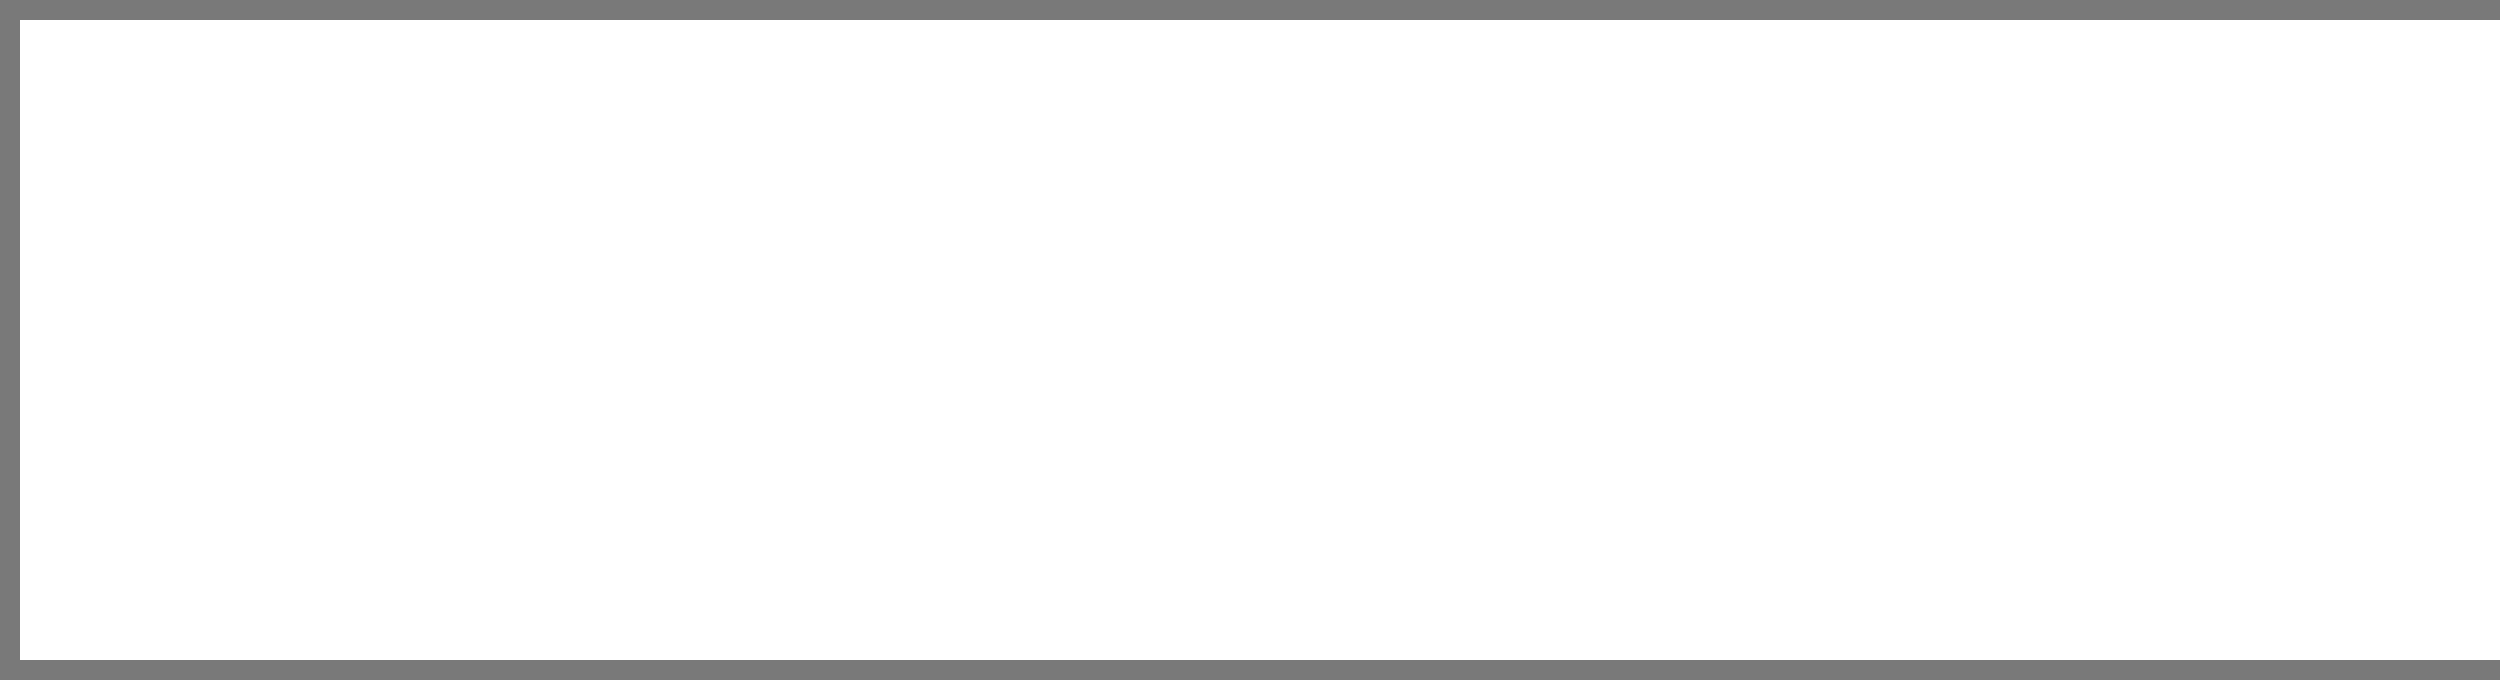
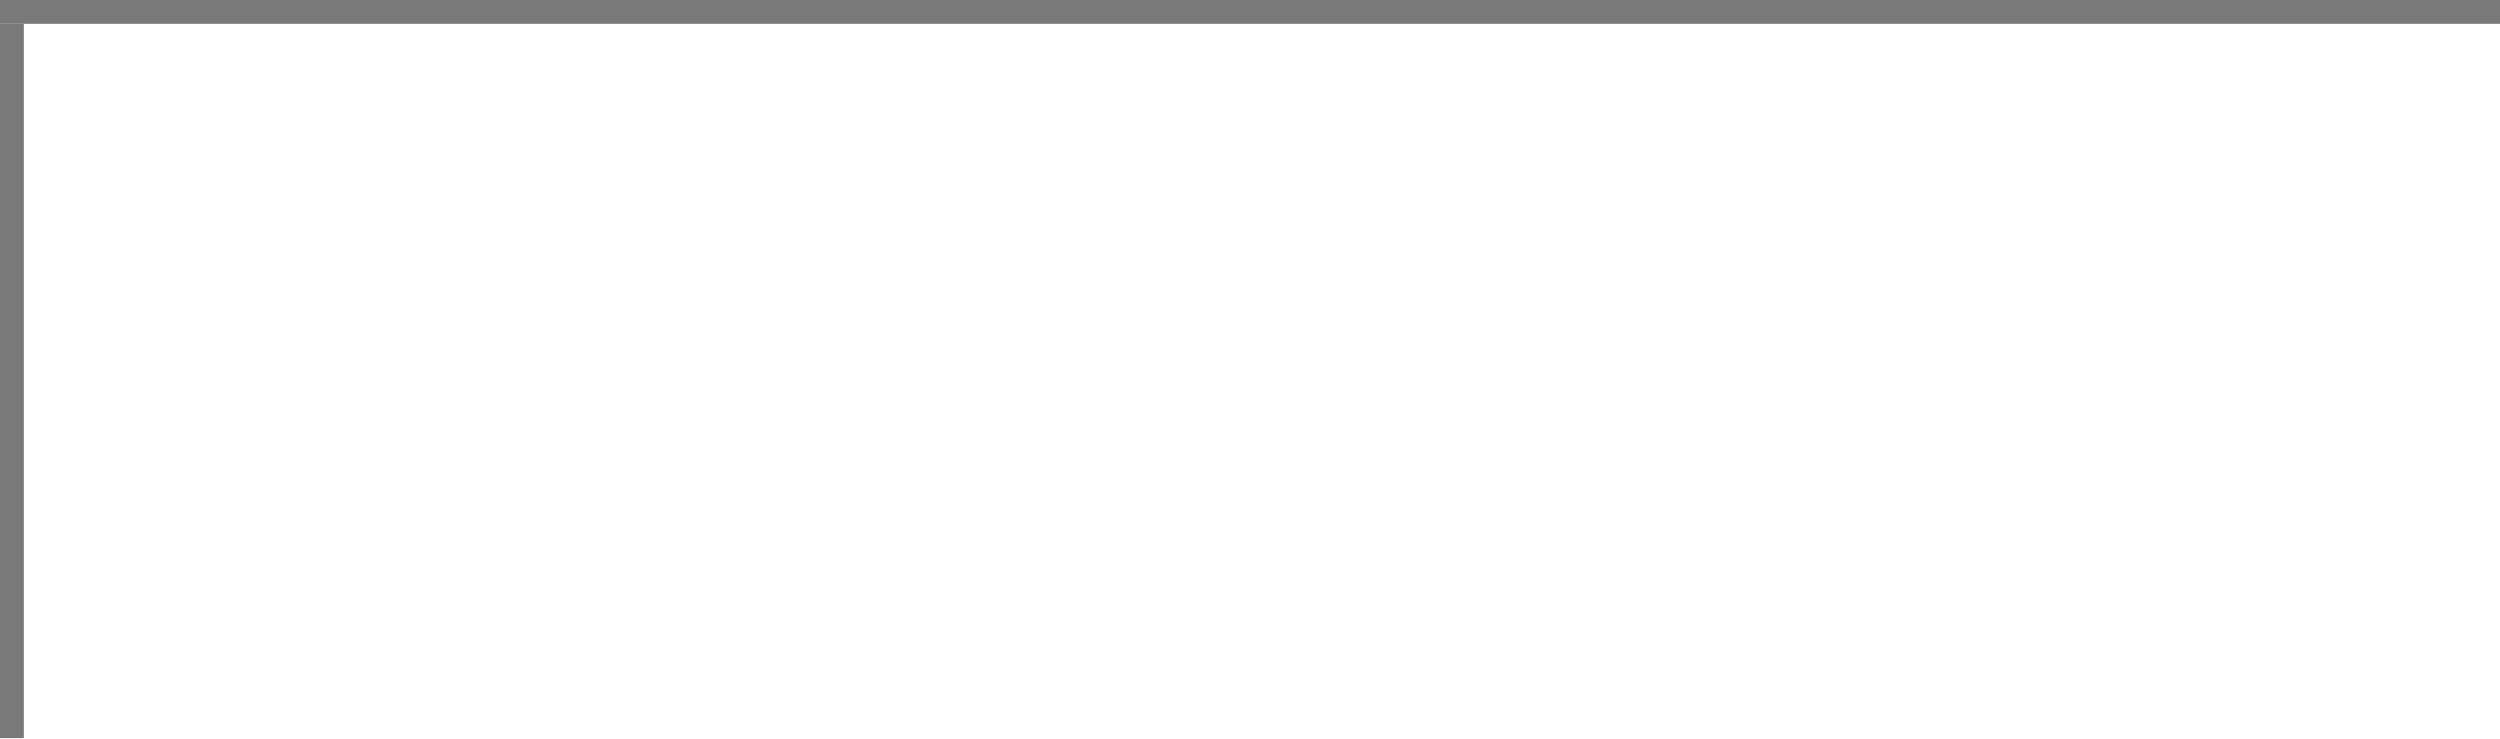
- <svg xmlns="http://www.w3.org/2000/svg" version="1.1" width="125px" height="34px" viewBox="191 83 125 34">
-   <path d="M 1 1  L 125 1  L 125 33  L 1 33  L 1 1  Z " fill-rule="nonzero" fill="rgba(255, 255, 255, 1)" stroke="none" transform="matrix(1 0 0 1 191 83 )" class="fill" />
-   <path d="M 0.5 1  L 0.5 33  " stroke-width="1" stroke-dasharray="0" stroke="rgba(121, 121, 121, 1)" fill="none" transform="matrix(1 0 0 1 191 83 )" class="stroke" />
-   <path d="M 0 0.5  L 125 0.5  " stroke-width="1" stroke-dasharray="0" stroke="rgba(121, 121, 121, 1)" fill="none" transform="matrix(1 0 0 1 191 83 )" class="stroke" />
-   <path d="M 0 33.5  L 125 33.5  " stroke-width="1" stroke-dasharray="0" stroke="rgba(121, 121, 121, 1)" fill="none" transform="matrix(1 0 0 1 191 83 )" class="stroke" />
+ <svg xmlns="http://www.w3.org/2000/svg" version="1.1" width="105px" height="31px" viewBox="634 49 105 31">
+   <path d="M 1 1  L 105 1  L 105 31  L 1 31  L 1 1  Z " fill-rule="nonzero" fill="rgba(255, 255, 255, 1)" stroke="none" transform="matrix(1 0 0 1 634 49 )" class="fill" />
+   <path d="M 0.5 1  L 0.5 31  " stroke-width="1" stroke-dasharray="0" stroke="rgba(121, 121, 121, 1)" fill="none" transform="matrix(1 0 0 1 634 49 )" class="stroke" />
+   <path d="M 0 0.5  L 105 0.5  " stroke-width="1" stroke-dasharray="0" stroke="rgba(121, 121, 121, 1)" fill="none" transform="matrix(1 0 0 1 634 49 )" class="stroke" />
</svg>
